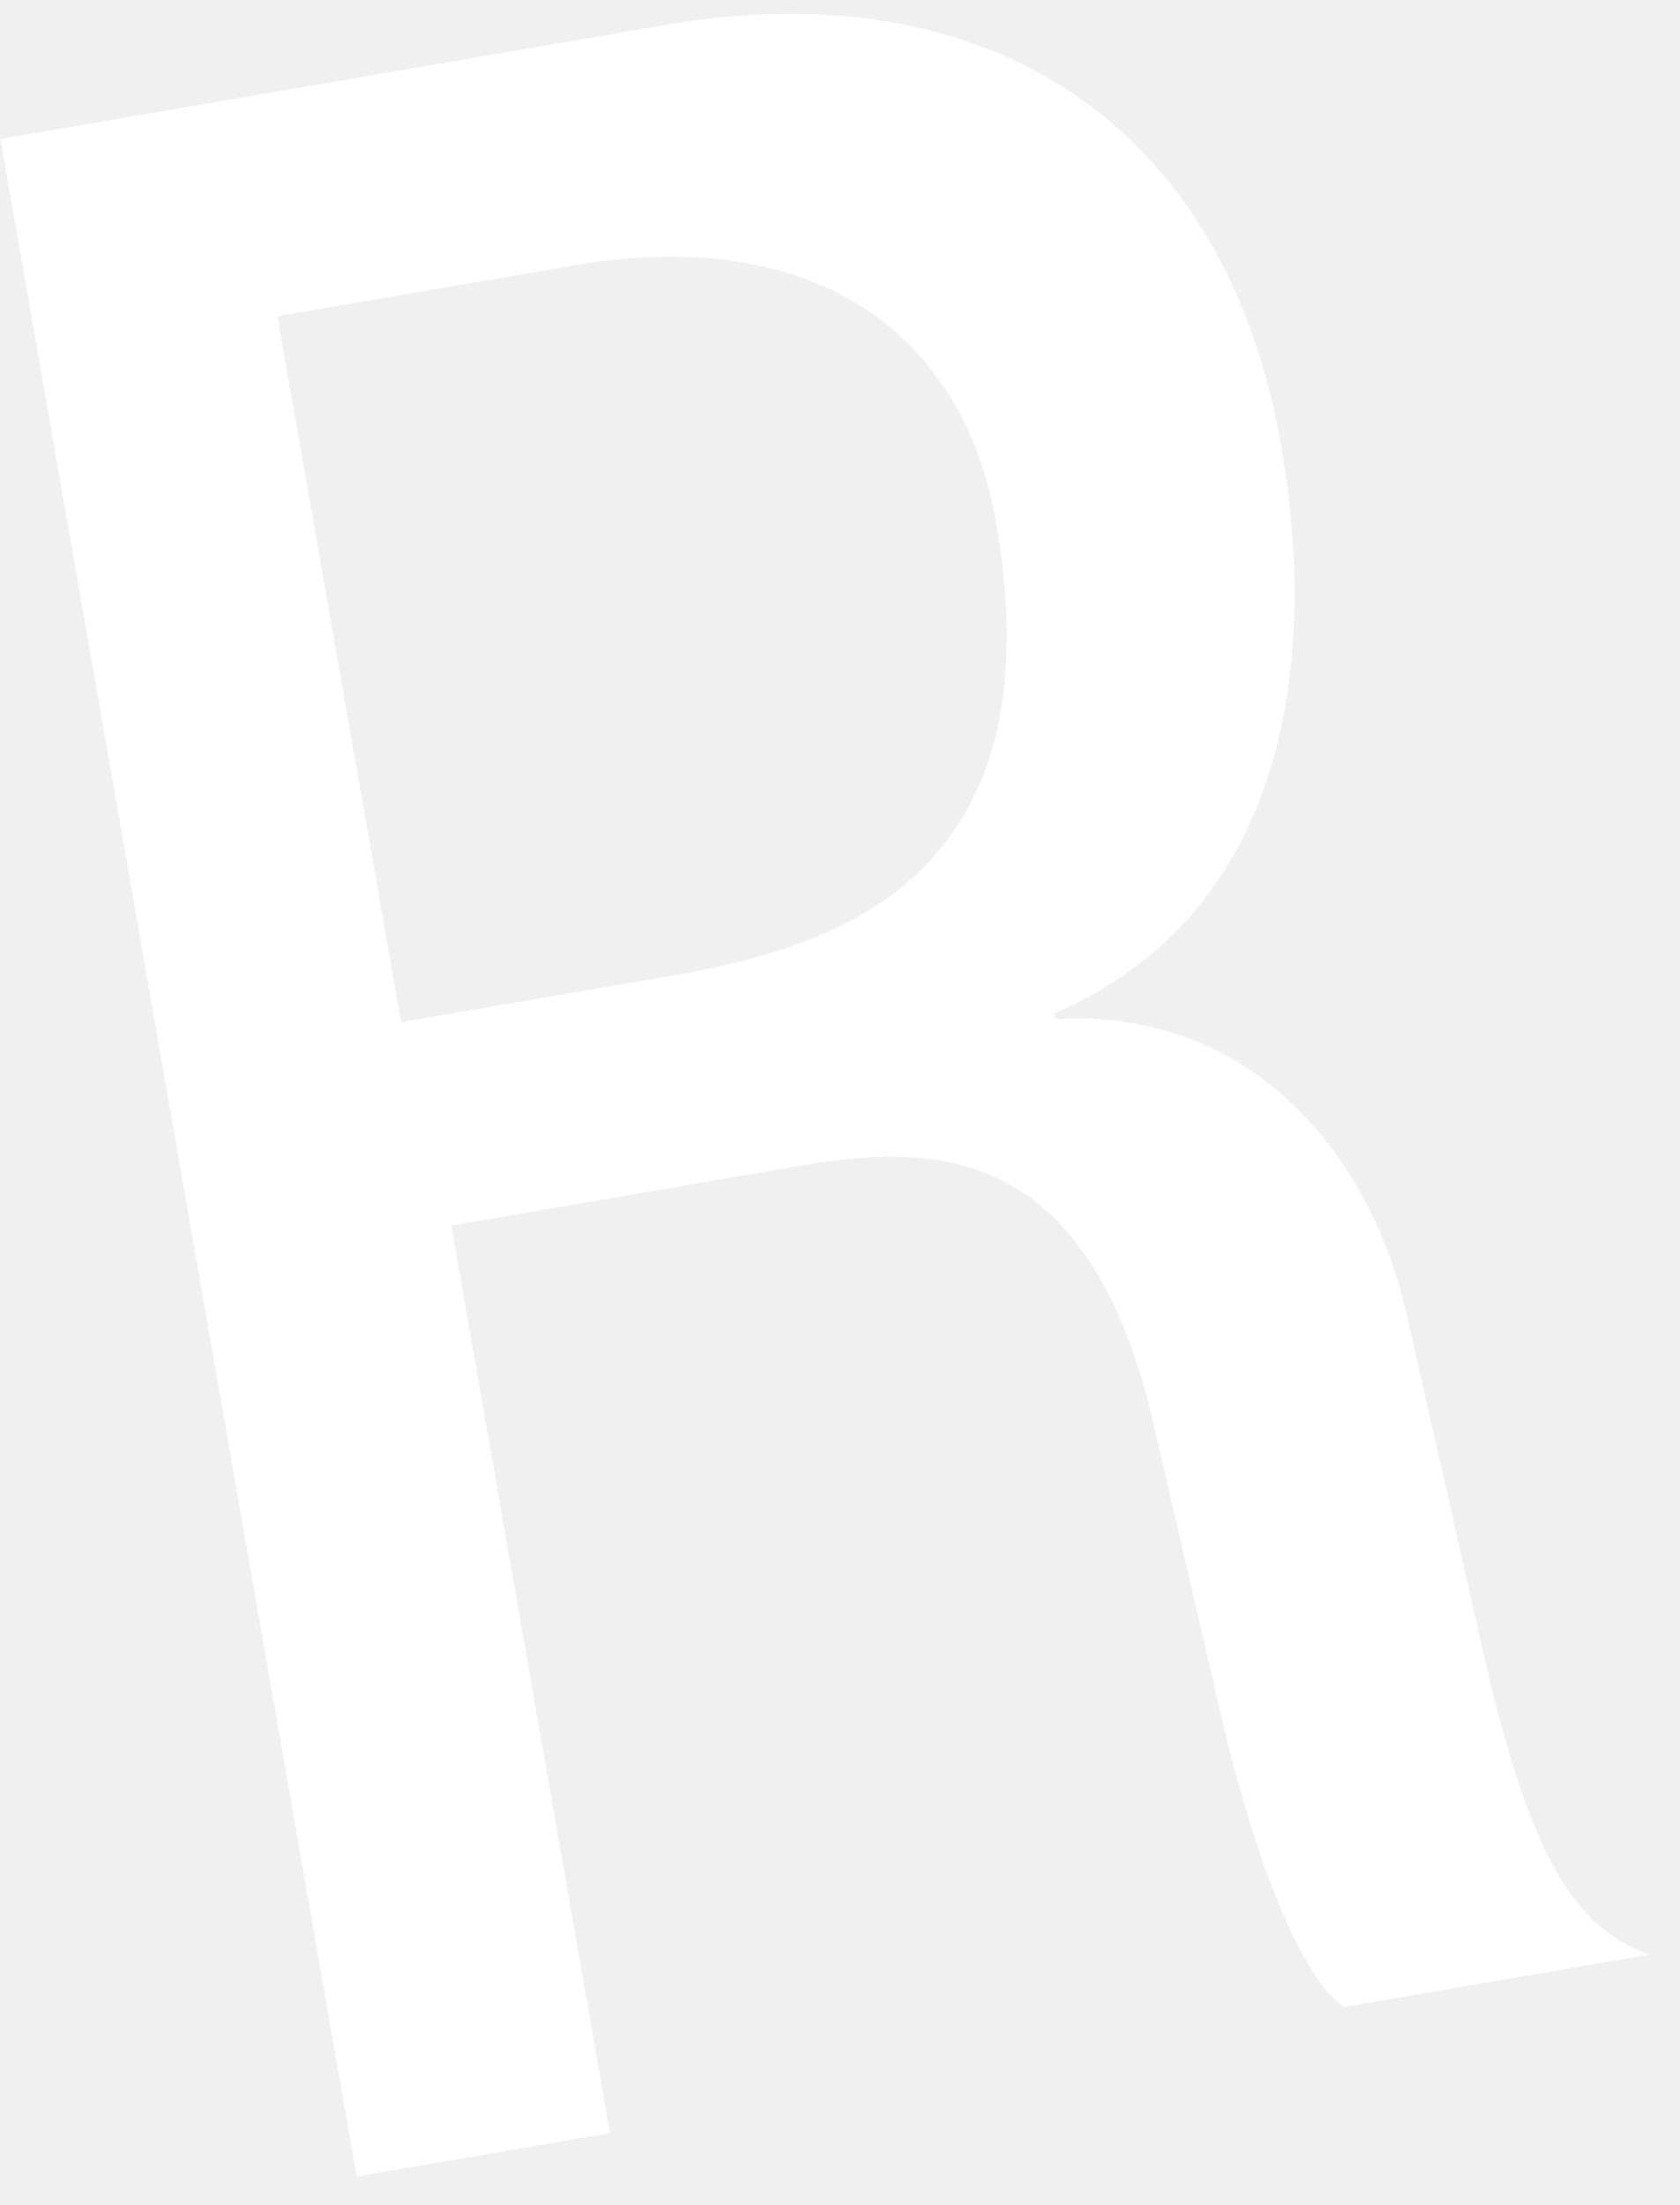
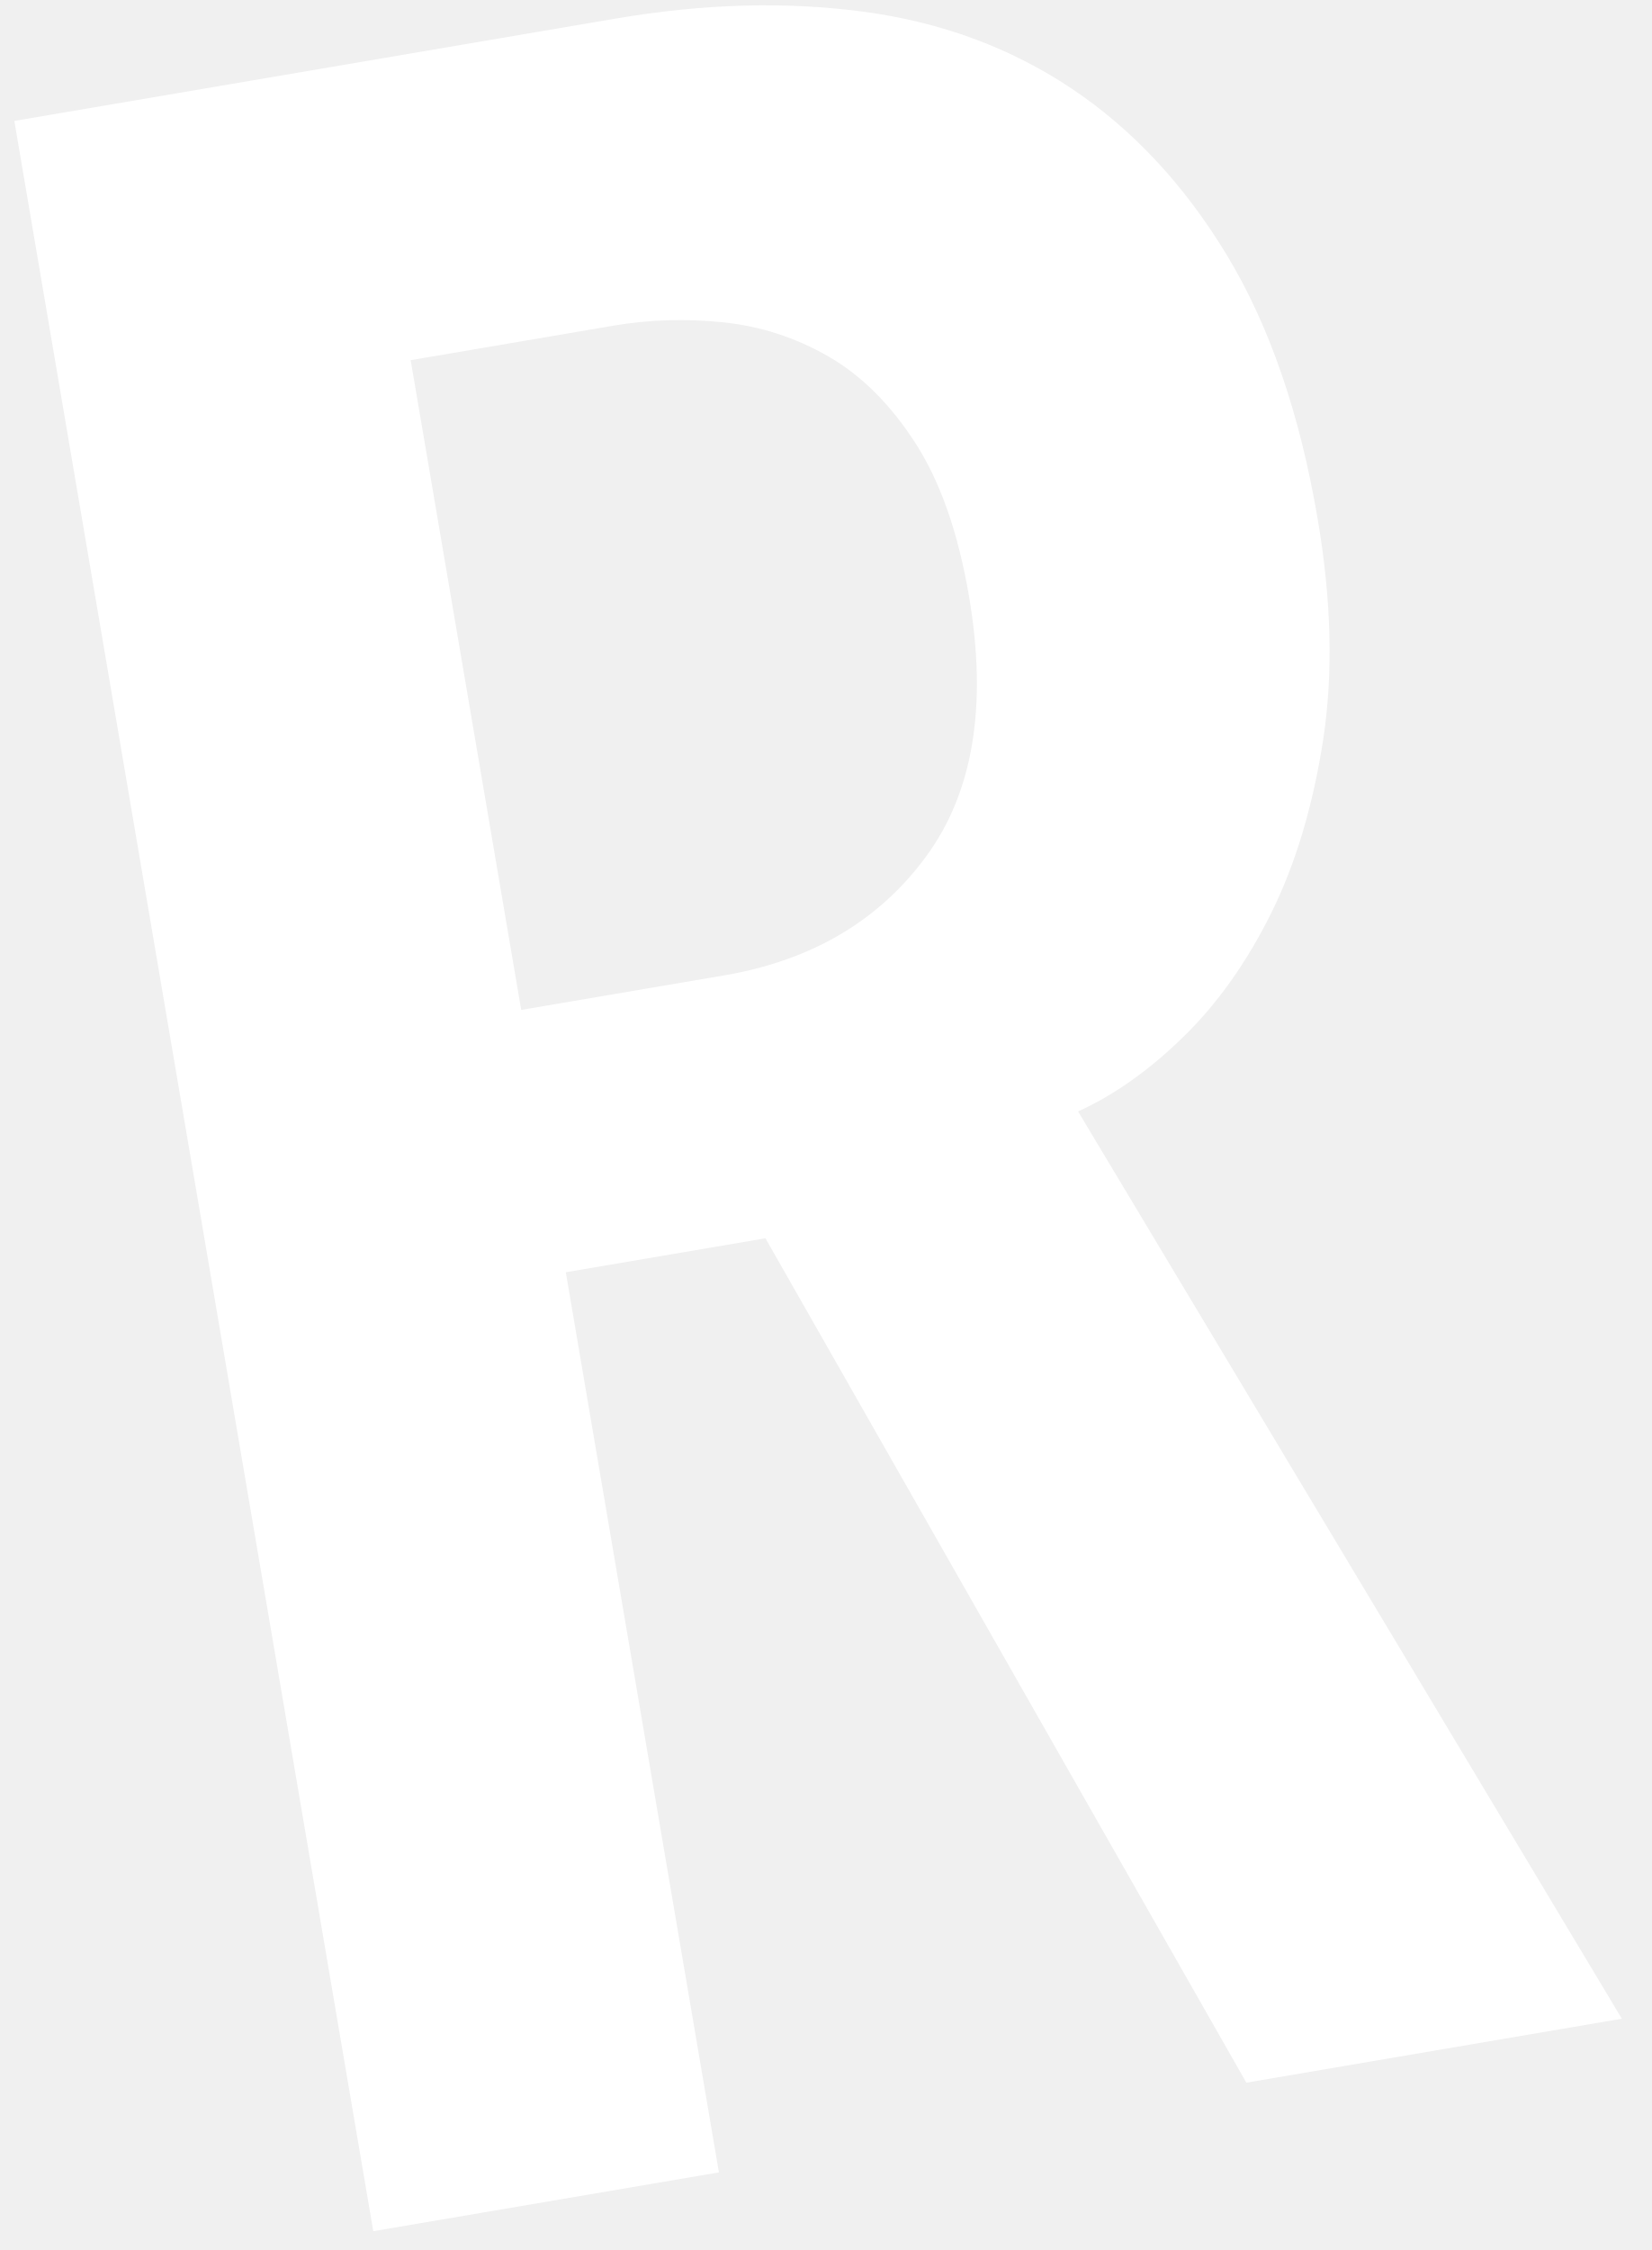
- <svg xmlns="http://www.w3.org/2000/svg" width="48px" height="63px" viewBox="0 0 48 63" version="1.1">
+ <svg xmlns="http://www.w3.org/2000/svg" width="47px" height="64px" viewBox="0 0 47 64" version="1.1">
+   <description>Created with Sketch (http://www.bohemiancoding.com/sketch)</description>
+   <defs />
  <g id="Page 1" stroke="none" stroke-width="1" fill="none" fill-rule="evenodd">
-     <path d="M-0.463,4.387 L18.473,0.796 C27.653,-0.945 34.507,3.316 36.279,12.499 C37.502,18.838 36.575,25.922 30.085,28.837 L30.117,28.999 C35.309,28.604 38.977,32.205 40.262,37.101 L42.666,46.922 C44.233,53.28 45.612,54.703 47.537,55.433 L38.848,57.081 C37.384,56.095 35.979,51.897 35.266,49.084 L33.034,40.157 C30.924,32.301 26.404,32.652 22.716,33.352 L12.961,35.202 L17.946,61.047 L10.731,62.414 L-0.463,4.387 L-0.463,4.387 Z M11.425,29.414 L18.443,28.087 C22.637,27.293 30.301,25.845 28.171,14.835 C27.091,9.251 22.621,6.458 16.007,7.709 L7.537,9.311 L11.425,29.414 L11.425,29.414 Z M11.425,29.414" id="Shape" fill="#FFFFFF" transform="translate(23.53737, 31.41414) rotate(-359) translate(-23.53737, -31.41414) " />
+     <path d="M35.46,59.24 L21.778,35.222 L16.098,36.188 L20.454,61.792 L10.62,63.465 L0.408,3.44 L17.534,0.526 C20.02,0.103 22.365,0.039 24.567,0.333 C26.768,0.627 28.738,1.354 30.477,2.511 C32.214,3.67 33.691,5.251 34.904,7.254 C36.117,9.259 36.979,11.758 37.488,14.753 C37.883,17.071 37.934,19.17 37.644,21.051 C37.353,22.932 36.861,24.572 36.169,25.969 C35.476,27.366 34.644,28.54 33.671,29.49 C32.698,30.441 31.698,31.149 30.673,31.614 L46.143,57.421 L35.46,59.24 L35.46,59.24 Z M27.57,16.964 C27.262,15.155 26.753,13.7 26.042,12.6 C25.332,11.499 24.508,10.68 23.574,10.141 C22.638,9.602 21.639,9.279 20.574,9.168 C19.509,9.059 18.467,9.09 17.449,9.264 L11.684,10.245 L14.829,28.727 L20.594,27.746 C23.081,27.323 24.998,26.198 26.344,24.369 C27.69,22.542 28.099,20.073 27.57,16.964 L27.57,16.964 Z M27.57,16.964" id="Shape" fill="#FFFFFF" />
  </g>
</svg>
